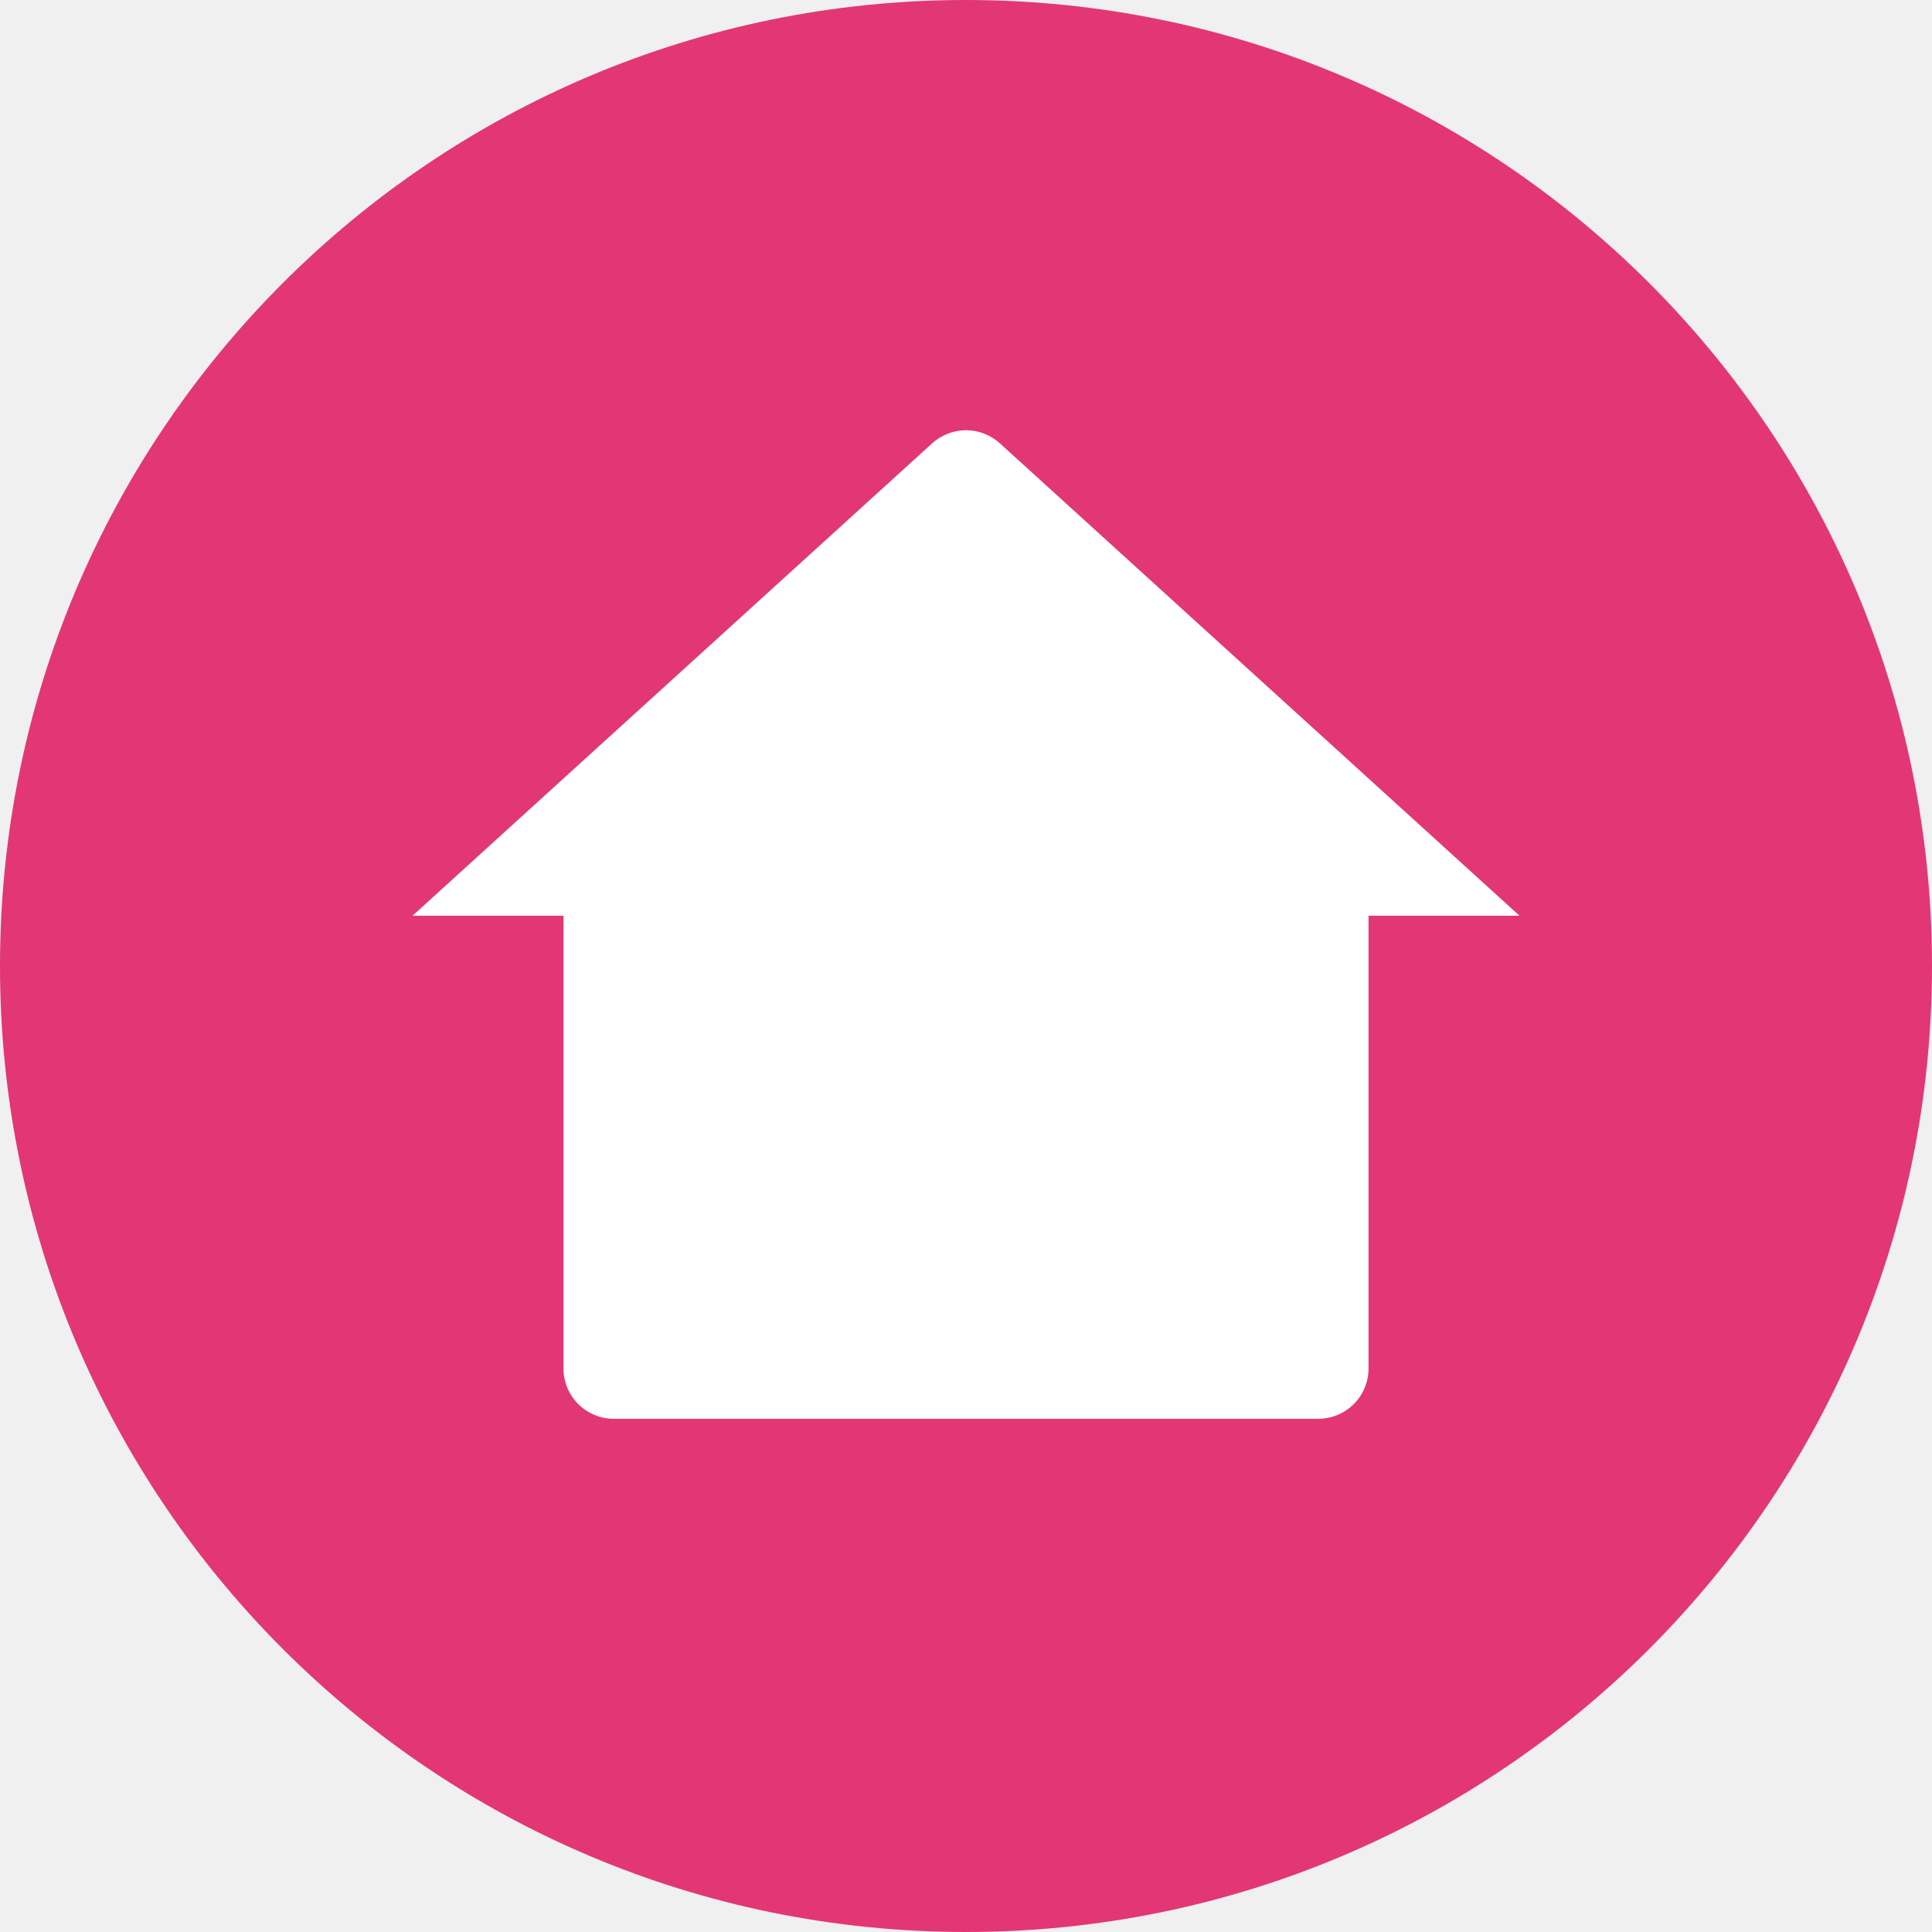
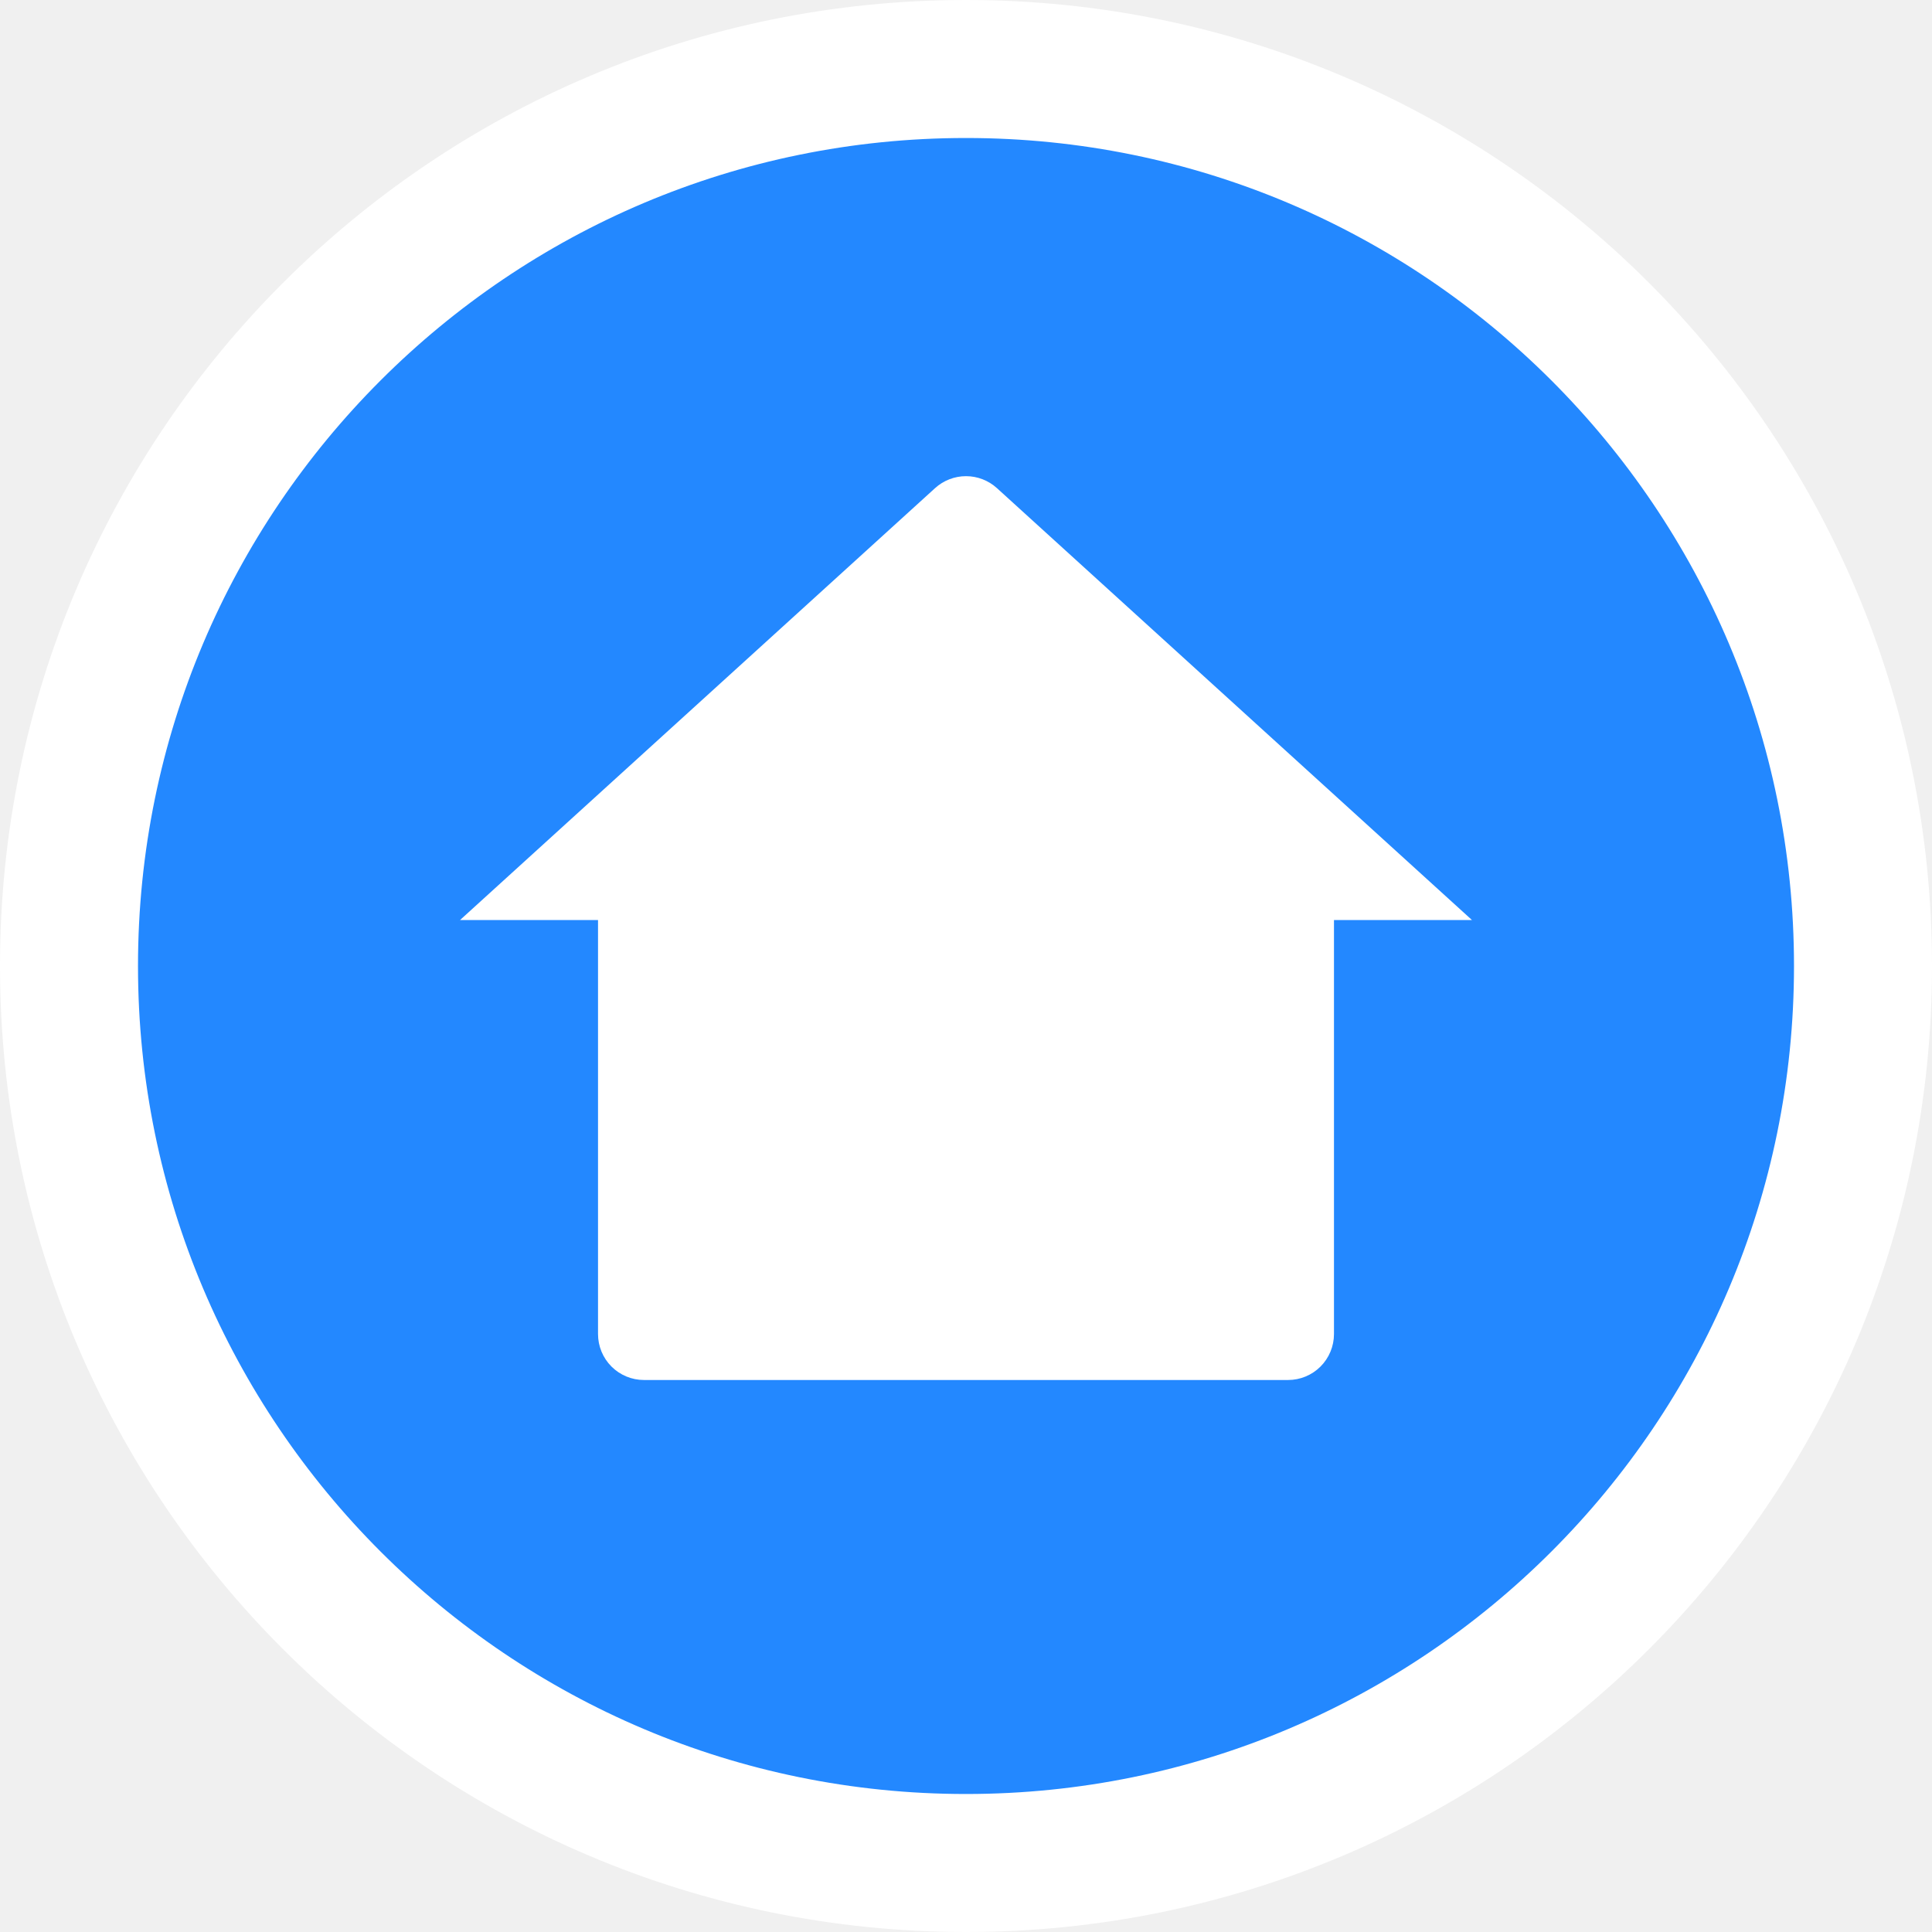
- <svg xmlns="http://www.w3.org/2000/svg" width="32" height="32" viewBox="0 0 32 32" fill="none">
-   <path d="M32 16C32 7.163 24.837 0 16 0C7.163 0 0 7.163 0 16C0 24.837 7.163 32 16 32C24.837 32 32 24.837 32 16Z" fill="#E23774" />
-   <g clip-path="url(#clip0_987_37351)">
-     <path d="M22.667 22.667C22.667 22.888 22.579 23.1 22.423 23.256C22.266 23.412 22.054 23.5 21.833 23.5H10.167C9.946 23.5 9.734 23.412 9.577 23.256C9.421 23.1 9.333 22.888 9.333 22.667V15.167H6.833L15.439 7.343C15.593 7.204 15.793 7.126 16 7.126C16.207 7.126 16.407 7.204 16.561 7.343L25.167 15.167H22.667V22.667Z" fill="white" />
-   </g>
-   <defs>
-     <clipPath id="clip0_987_37351">
-       <rect width="20" height="20" fill="white" transform="translate(6 6)" />
-     </clipPath>
-   </defs>
+ <svg xmlns="http://www.w3.org/2000/svg" width="28" height="28" viewBox="0 0 28 28" fill="none">
+   <path d="M27 14C27 6.82 21.18 1 14 1C6.82 1 1 6.82 1 14C1 21.18 6.82 27 14 27C21.18 27 27 21.18 27 14Z" fill="#2388FF" stroke="white" stroke-width="2" />
+   <path d="M19.333 19.334C19.333 19.51 19.263 19.68 19.138 19.805C19.013 19.93 18.844 20 18.667 20H9.333C9.157 20 8.987 19.93 8.862 19.805C8.737 19.68 8.667 19.51 8.667 19.334V13.334H6.667L13.551 7.075C13.674 6.963 13.834 6.901 14 6.901C14.166 6.901 14.326 6.963 14.449 7.075L21.333 13.334H19.333V19.334Z" fill="white" />
</svg>
